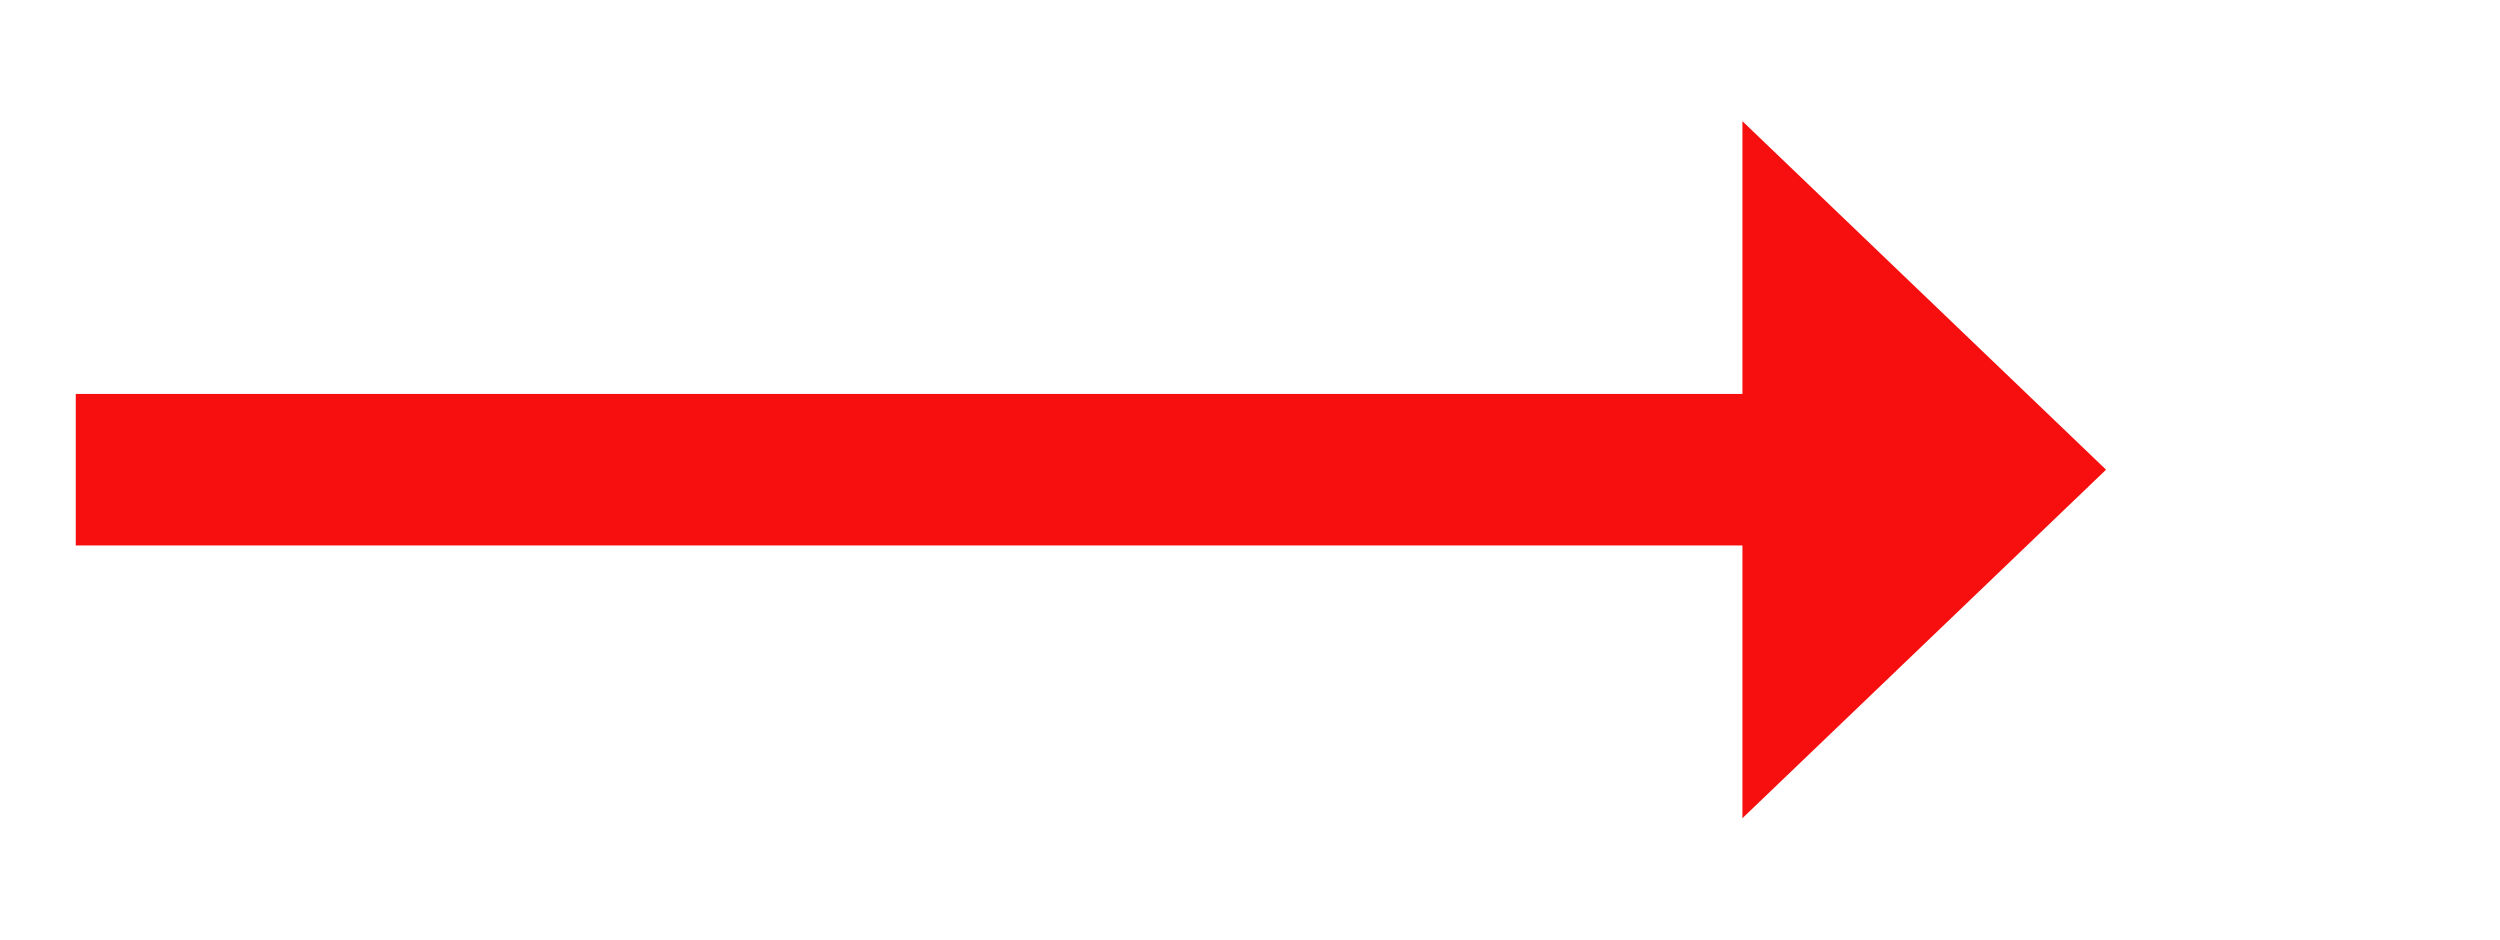
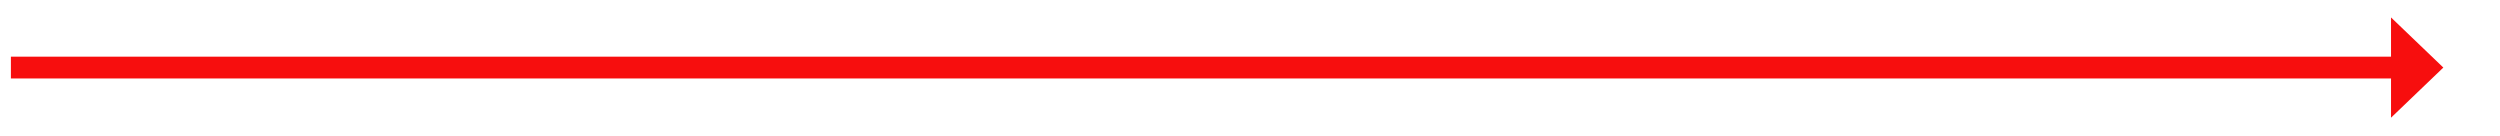
- <svg xmlns="http://www.w3.org/2000/svg" version="1.1" width="82.5px" height="31px">
-   <g transform="matrix(1 0 0 1 -1365.5 -5479 )">
-     <path d="M 1423 5506  L 1435 5494.5  L 1423 5483  L 1423 5506  Z " fill-rule="nonzero" fill="#f70e0e" stroke="none" />
-     <path d="M 1368 5494.5  L 1426 5494.5  " stroke-width="5" stroke="#f70e0e" fill="none" />
+ <svg xmlns="http://www.w3.org/2000/svg" version="1.1" width="573.5px" height="31px">
+   <g transform="matrix(1 0 0 1 -938.5 -5117 )">
+     <path d="M 1487 5144  L 1499 5132.5  L 1487 5121  L 1487 5144  Z " fill-rule="nonzero" fill="#f70e0e" stroke="none" />
+     <path d="M 941 5132.5  L 1490 5132.5  " stroke-width="5" stroke="#f70e0e" fill="none" />
  </g>
</svg>
